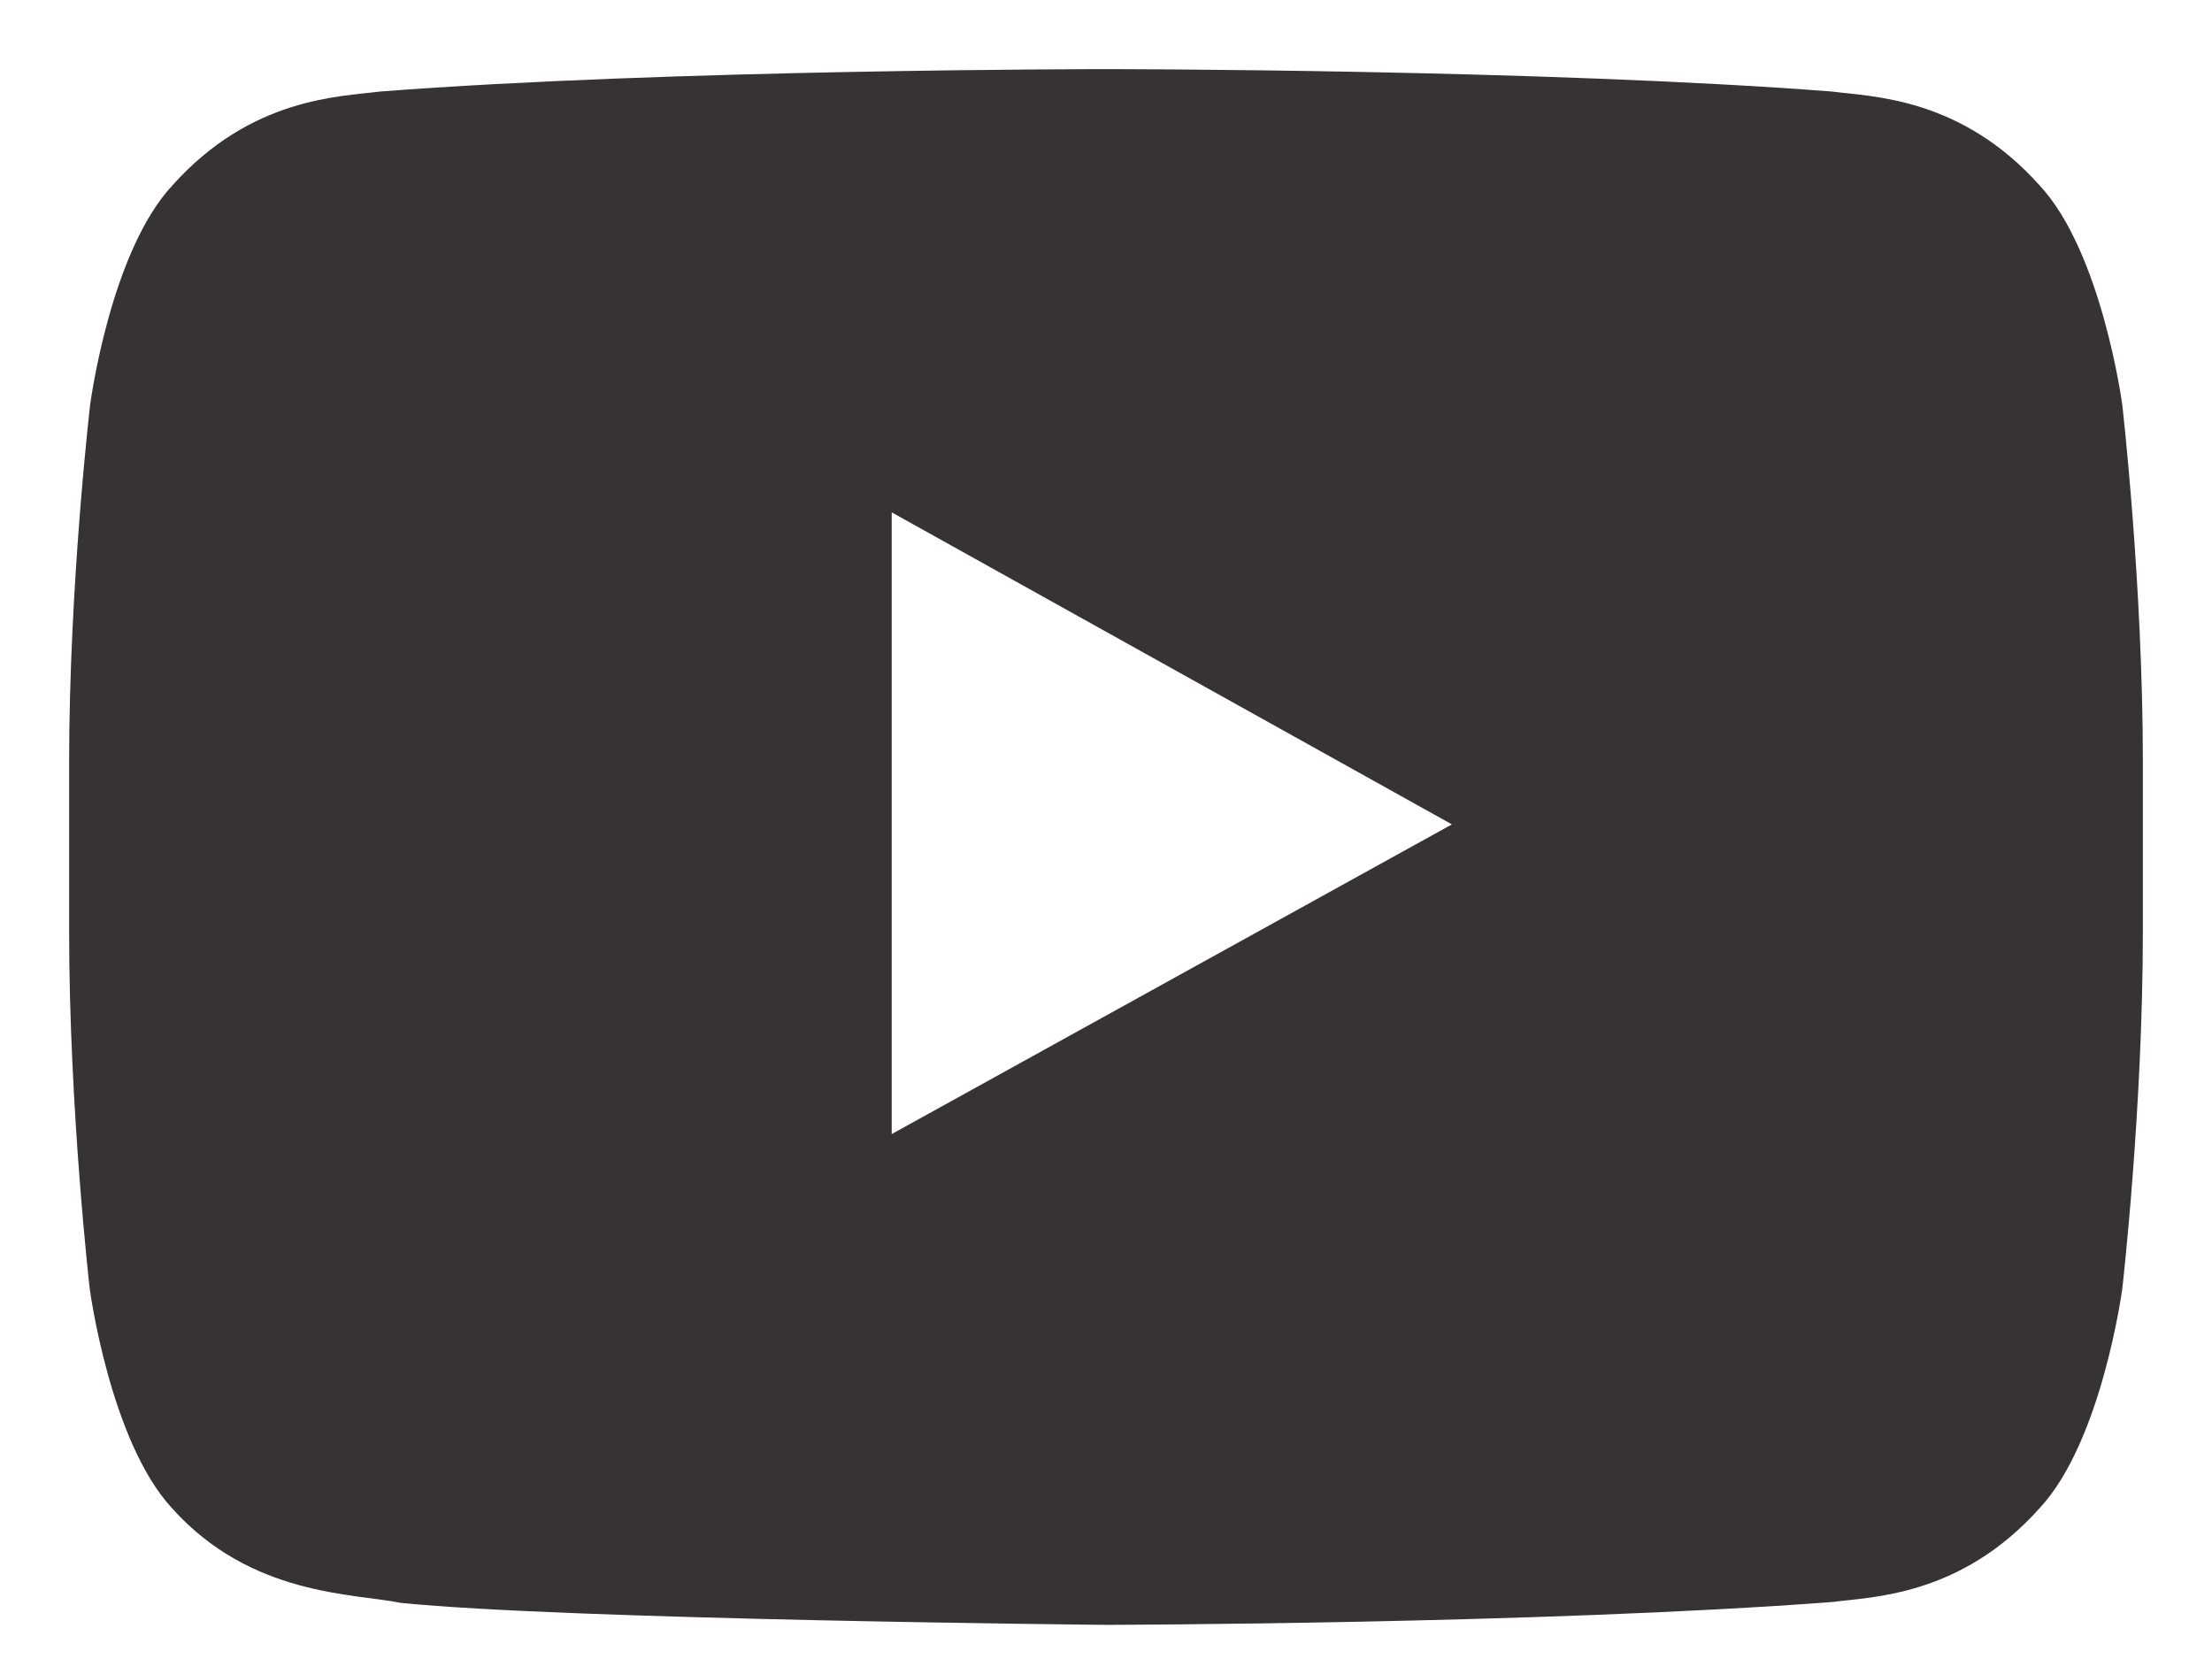
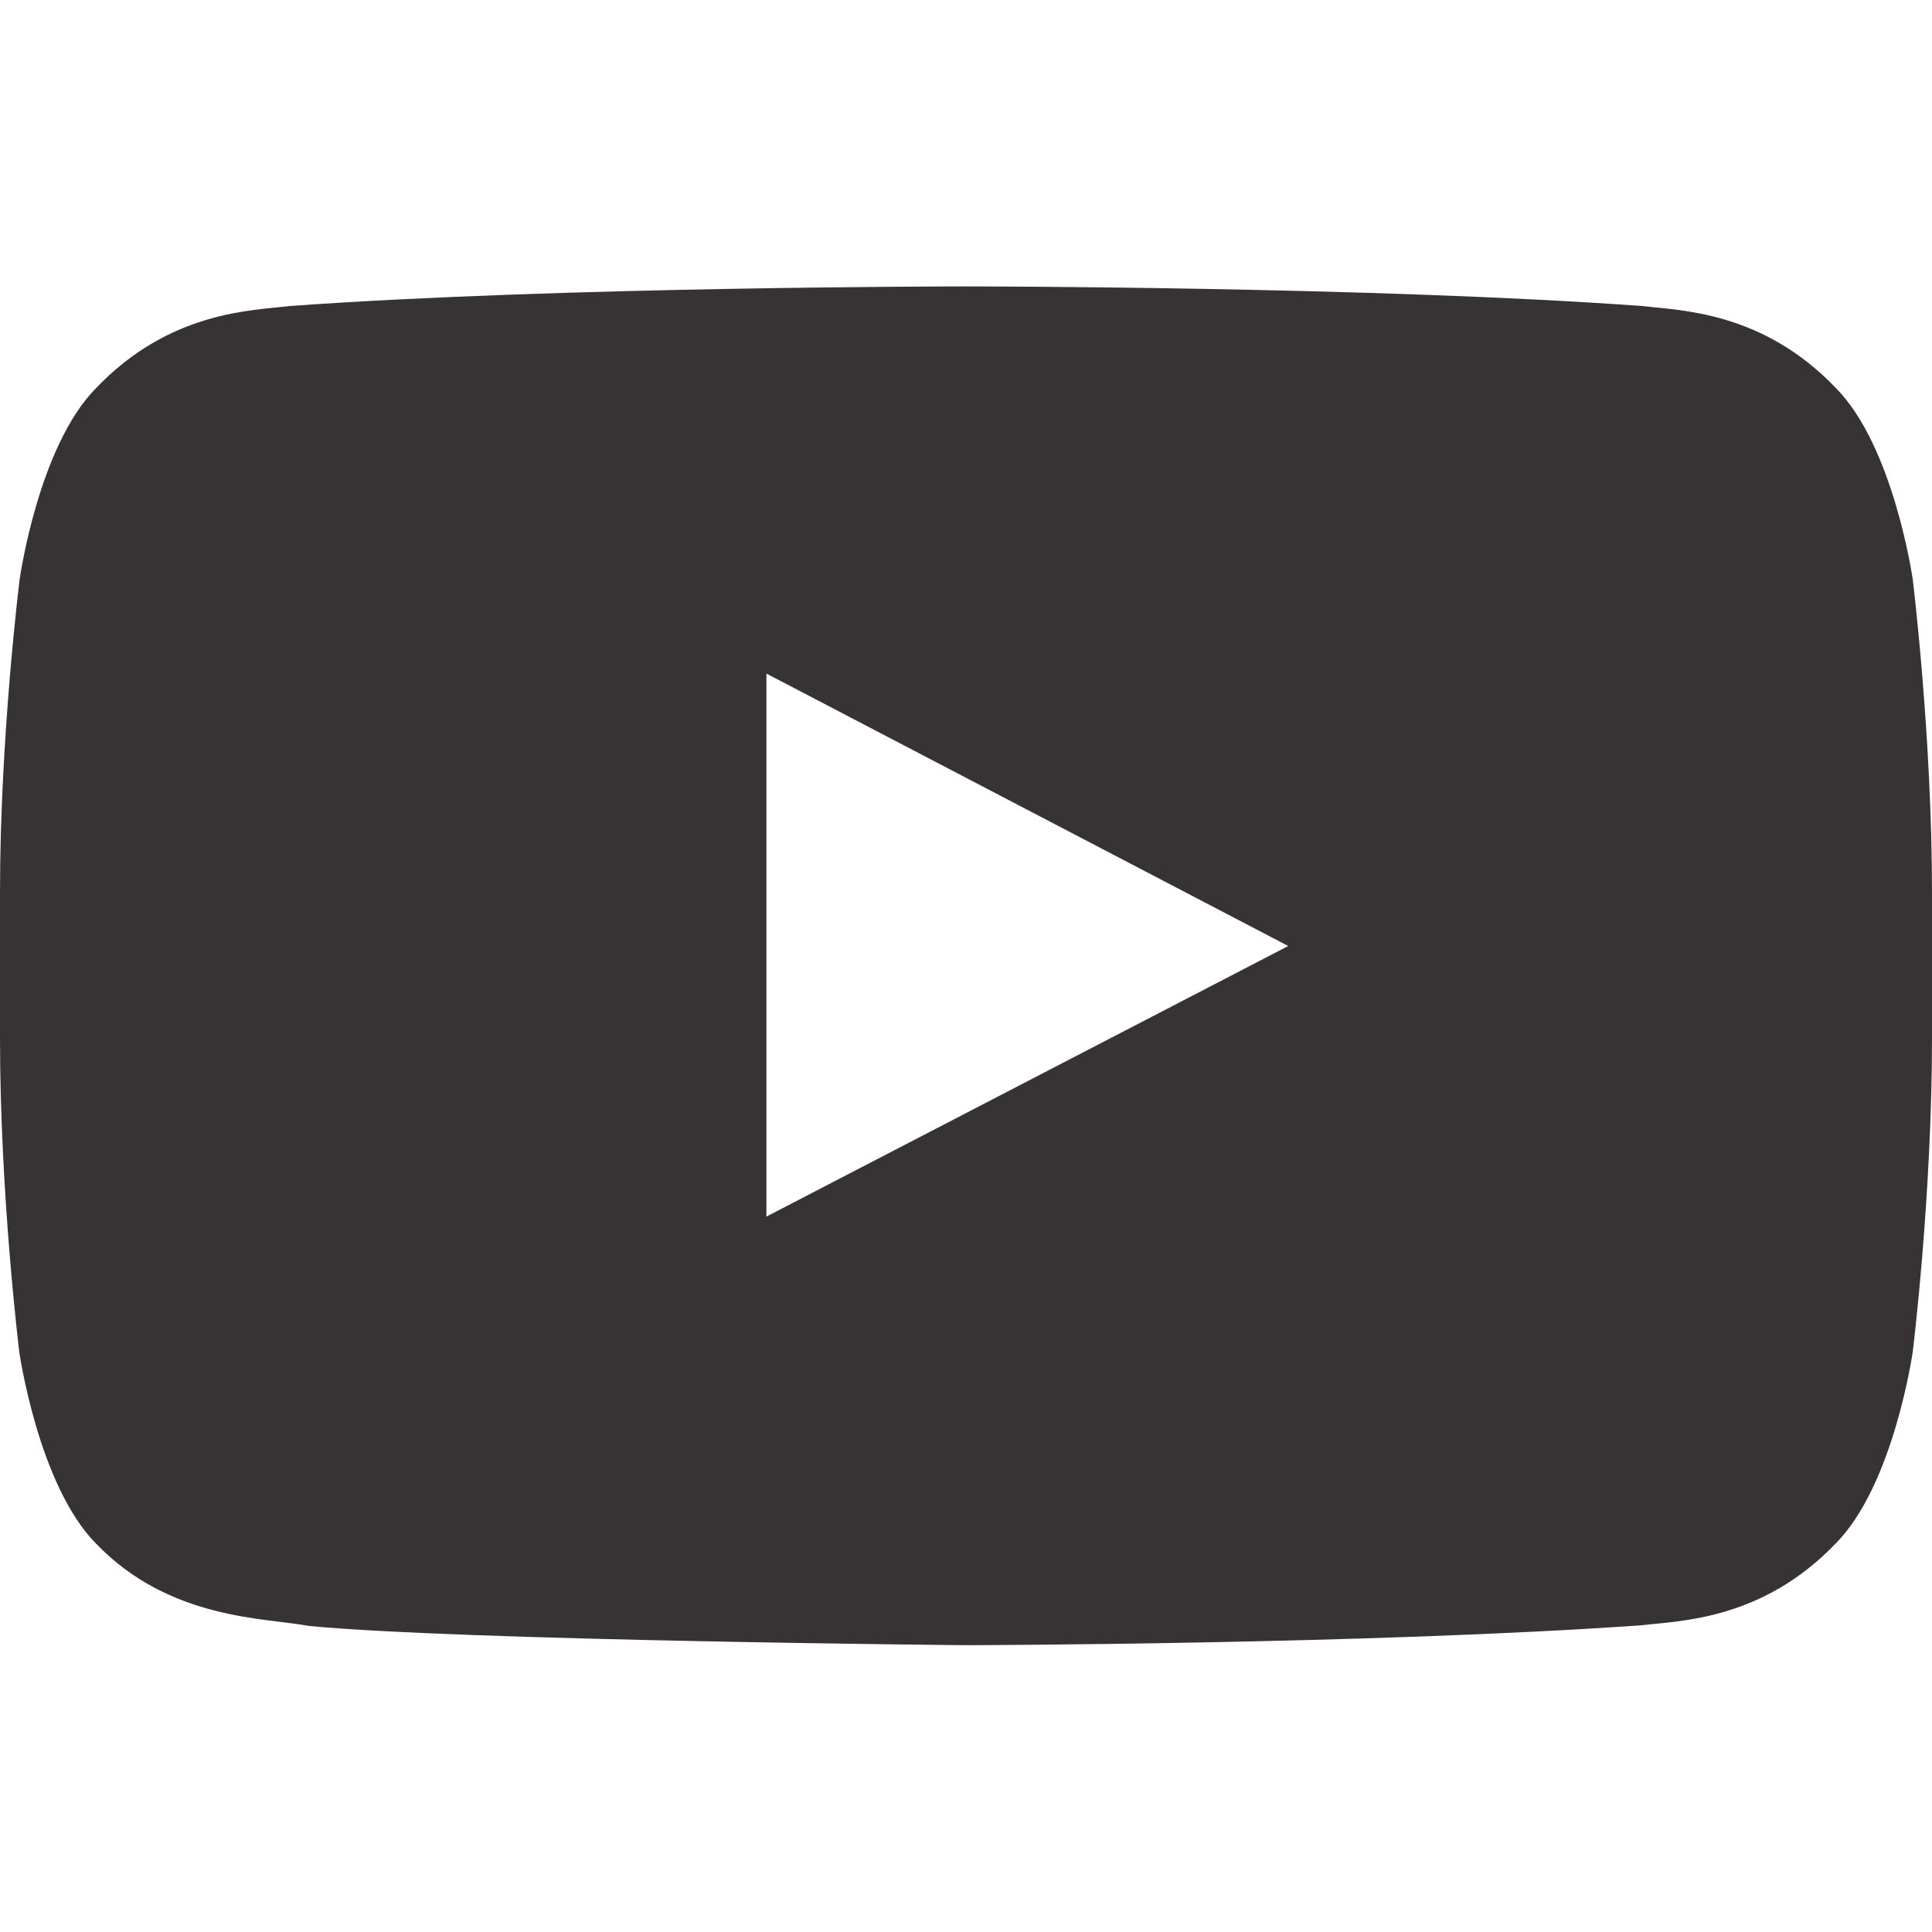
- <svg xmlns="http://www.w3.org/2000/svg" width="16" height="12" viewBox="0 0 16 12" fill="none">
-   <path d="M15.351 2.928C15.351 2.928 15.204 1.825 14.753 1.341C14.182 0.703 13.543 0.7 13.25 0.662C11.152 0.5 8.003 0.5 8.003 0.5H7.997C7.997 0.5 4.848 0.5 2.75 0.662C2.457 0.7 1.818 0.703 1.247 1.341C0.796 1.825 0.652 2.928 0.652 2.928C0.652 2.928 0.5 4.225 0.5 5.519V6.731C0.5 8.025 0.649 9.322 0.649 9.322C0.649 9.322 0.796 10.425 1.244 10.909C1.815 11.547 2.565 11.525 2.899 11.594C4.101 11.716 8 11.753 8 11.753C8 11.753 11.152 11.747 13.25 11.588C13.543 11.55 14.182 11.547 14.753 10.909C15.204 10.425 15.351 9.322 15.351 9.322C15.351 9.322 15.5 8.028 15.5 6.731V5.519C15.5 4.225 15.351 2.928 15.351 2.928ZM6.45 8.203V3.706L10.502 5.963L6.45 8.203Z" fill="#373334" />
+ <svg xmlns="http://www.w3.org/2000/svg" width="20" height="20" viewBox="0 0 20 20" fill="none">
+   <path d="M19.801 6C19.801 6 19.605 4.621 19.004 4.016C18.242 3.219 17.391 3.215 17 3.168C14.203 2.965 10.004 2.965 10.004 2.965H9.996C9.996 2.965 5.797 2.965 3 3.168C2.609 3.215 1.758 3.219 0.996 4.016C0.395 4.621 0.203 6 0.203 6C0.203 6 0 7.621 0 9.238V10.754C0 12.371 0.199 13.992 0.199 13.992C0.199 13.992 0.395 15.371 0.992 15.977C1.754 16.773 2.754 16.746 3.199 16.832C4.801 16.984 10 17.031 10 17.031C10 17.031 14.203 17.023 17 16.824C17.391 16.777 18.242 16.773 19.004 15.977C19.605 15.371 19.801 13.992 19.801 13.992C19.801 13.992 20 12.375 20 10.754V9.238C20 7.621 19.801 6 19.801 6ZM7.934 12.594V6.973L13.336 9.793L7.934 12.594Z" fill="#373334" />
</svg>
